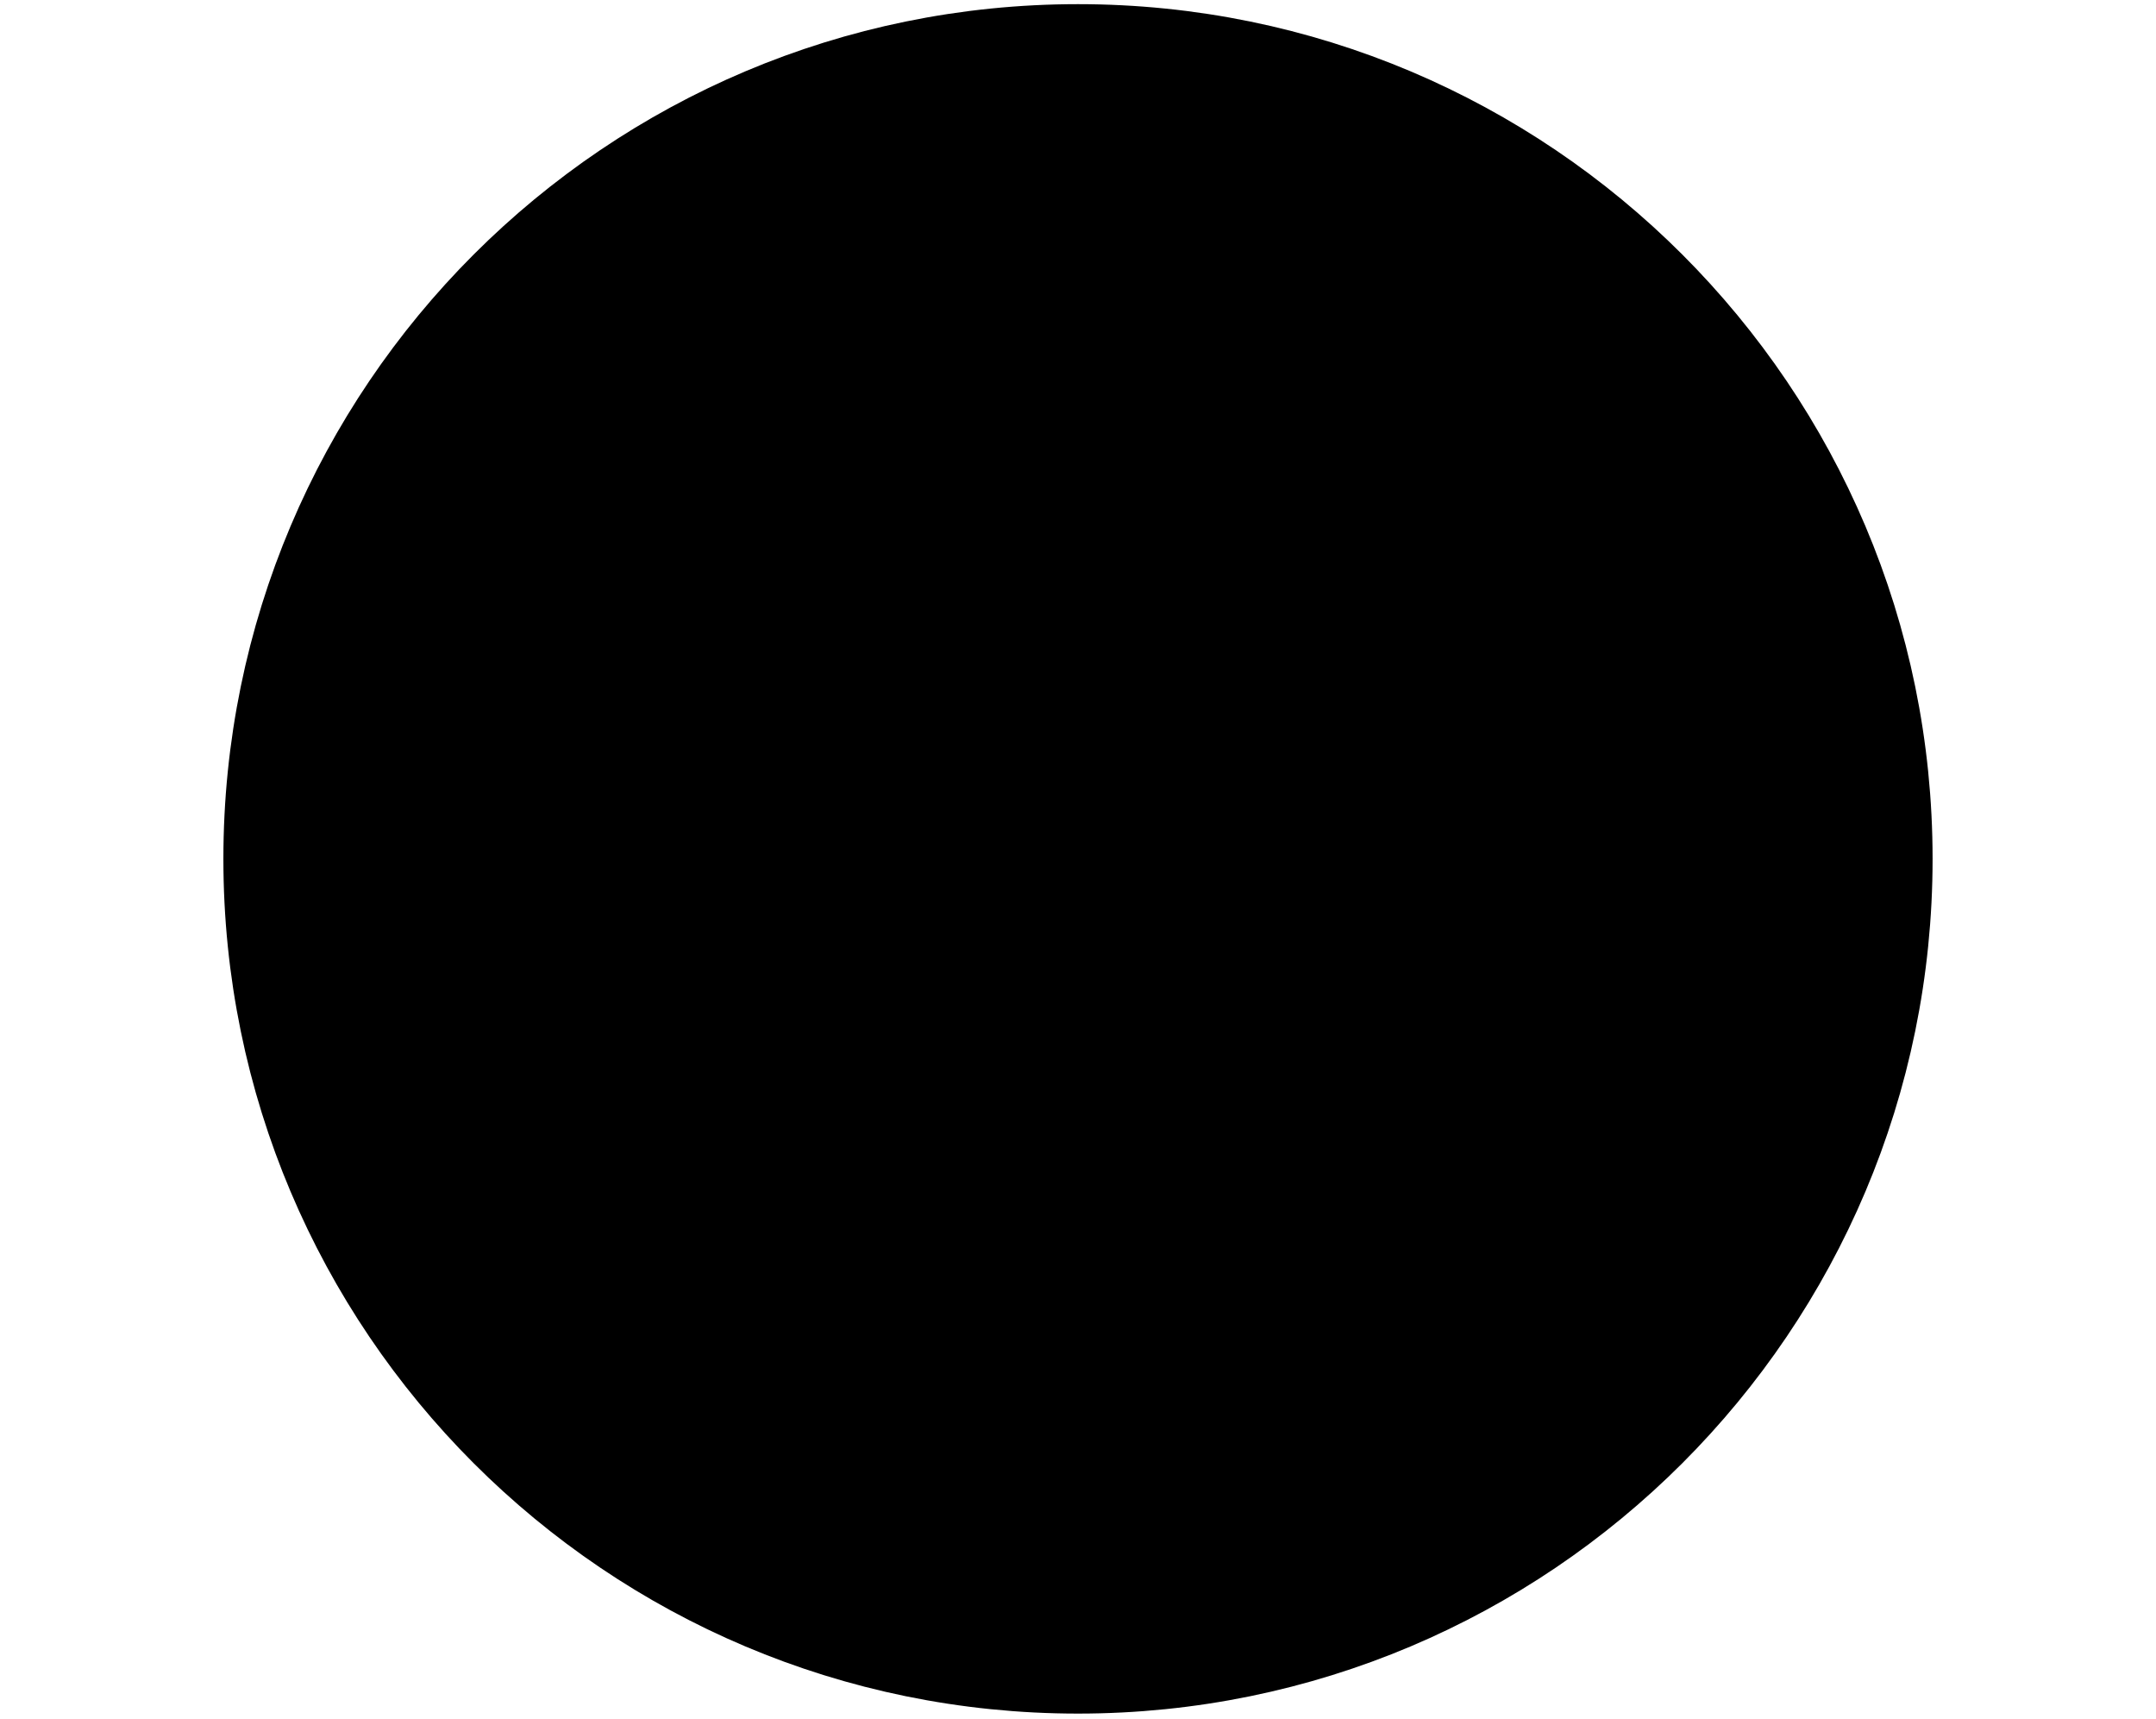
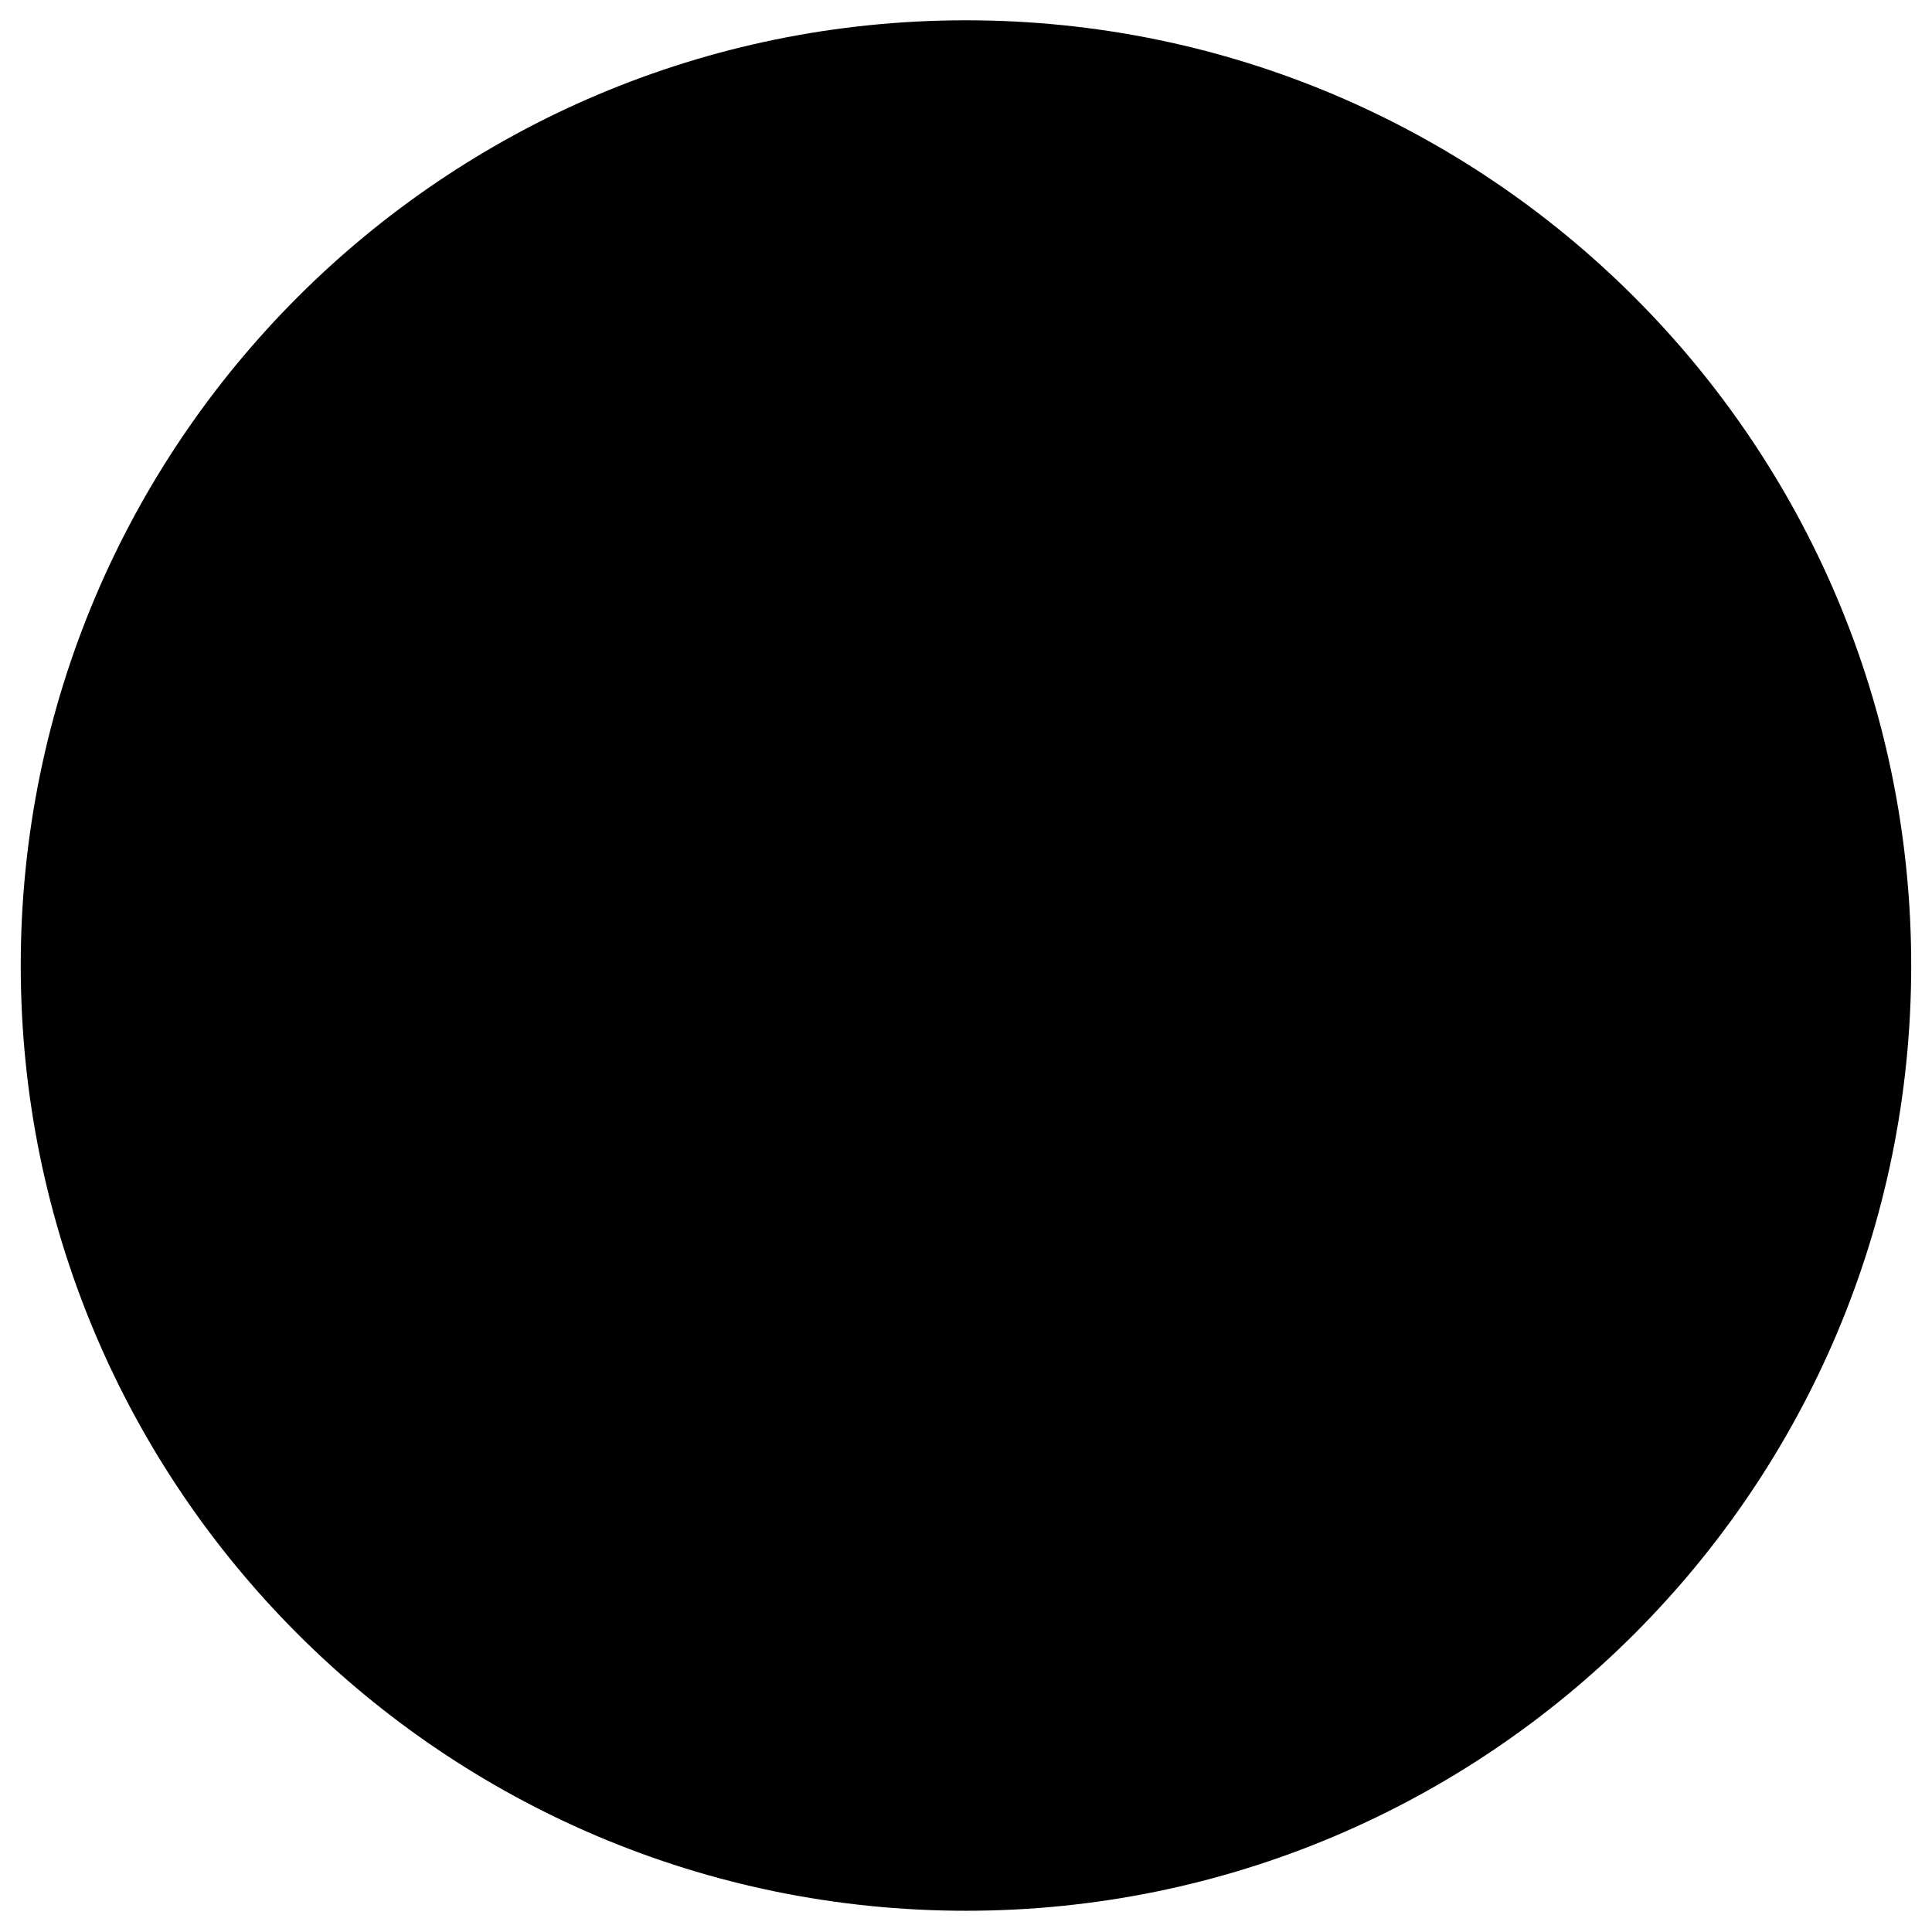
- <svg xmlns="http://www.w3.org/2000/svg" width="64" height="51" version="1.1" viewBox="0 0 16.933 13.494">
-   <g transform="matrix(.78049 0 0 .78049 -67.718 -95.952)" fill="none" stroke="currentColor">
-     <circle cx="97.611" cy="131.58" r="8.2" fill="currentColor" stroke="currentColor" stroke-width=".8" style="paint-order:markers fill stroke" />
+ <svg xmlns="http://www.w3.org/2000/svg" width="45" height="45" version="1.1" viewBox="0 0 11.906 11.906">
+   <g transform="matrix(.67733 0 0 .67733 -60.162 -83.173)" stroke="currentColor" fill="currentColor">
+     <circle cx="97.611" cy="131.58" r="8.2" stroke-width=".8" style="paint-order:markers fill stroke" />
+     <g stroke-linecap="round" stroke-width=".6">
+       <path d="m94.627 127.36 5.968 8.447" />
+       <path d="m100.6 127.36-5.968 8.447" />
+       <path d="m96.159 127.38-2.722-0.023" />
+       <path d="m101.78 127.38-2.722-0.023" />
+       <path d="m96.159 135.81-2.722-0.023" />
+       <path d="m101.78 135.81-2.722-0.023" />
+     </g>
  </g>
</svg>
